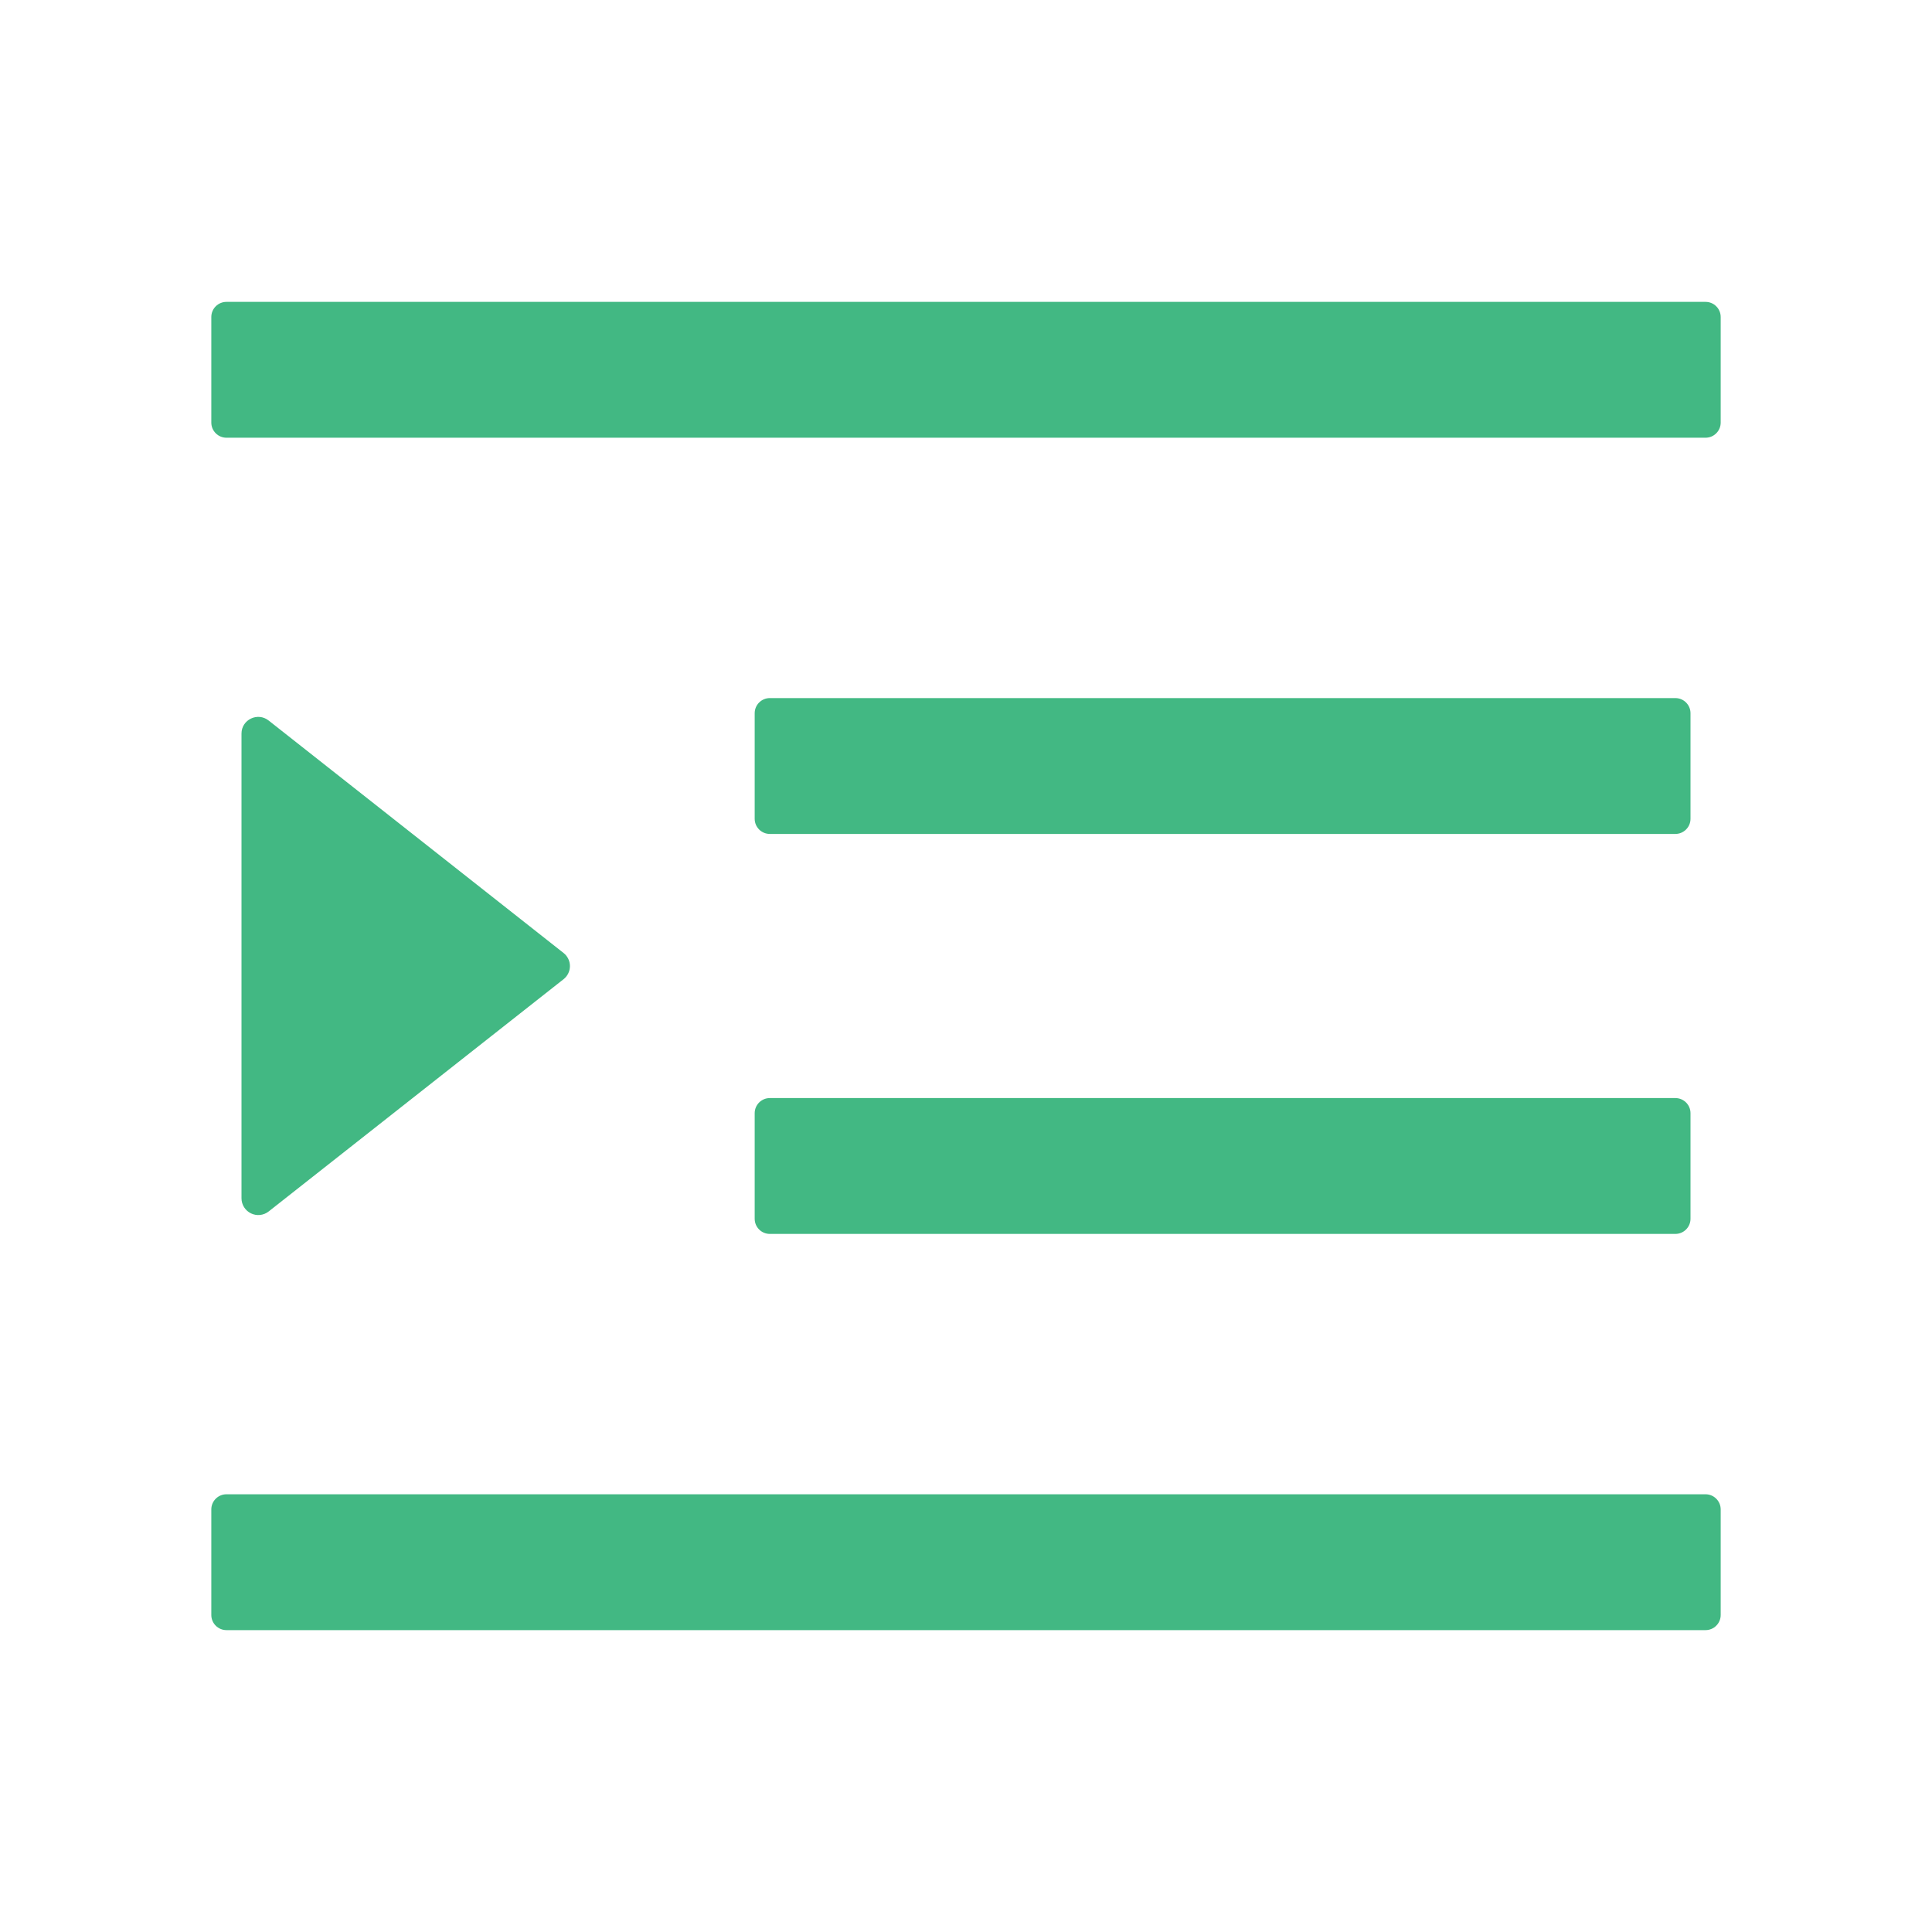
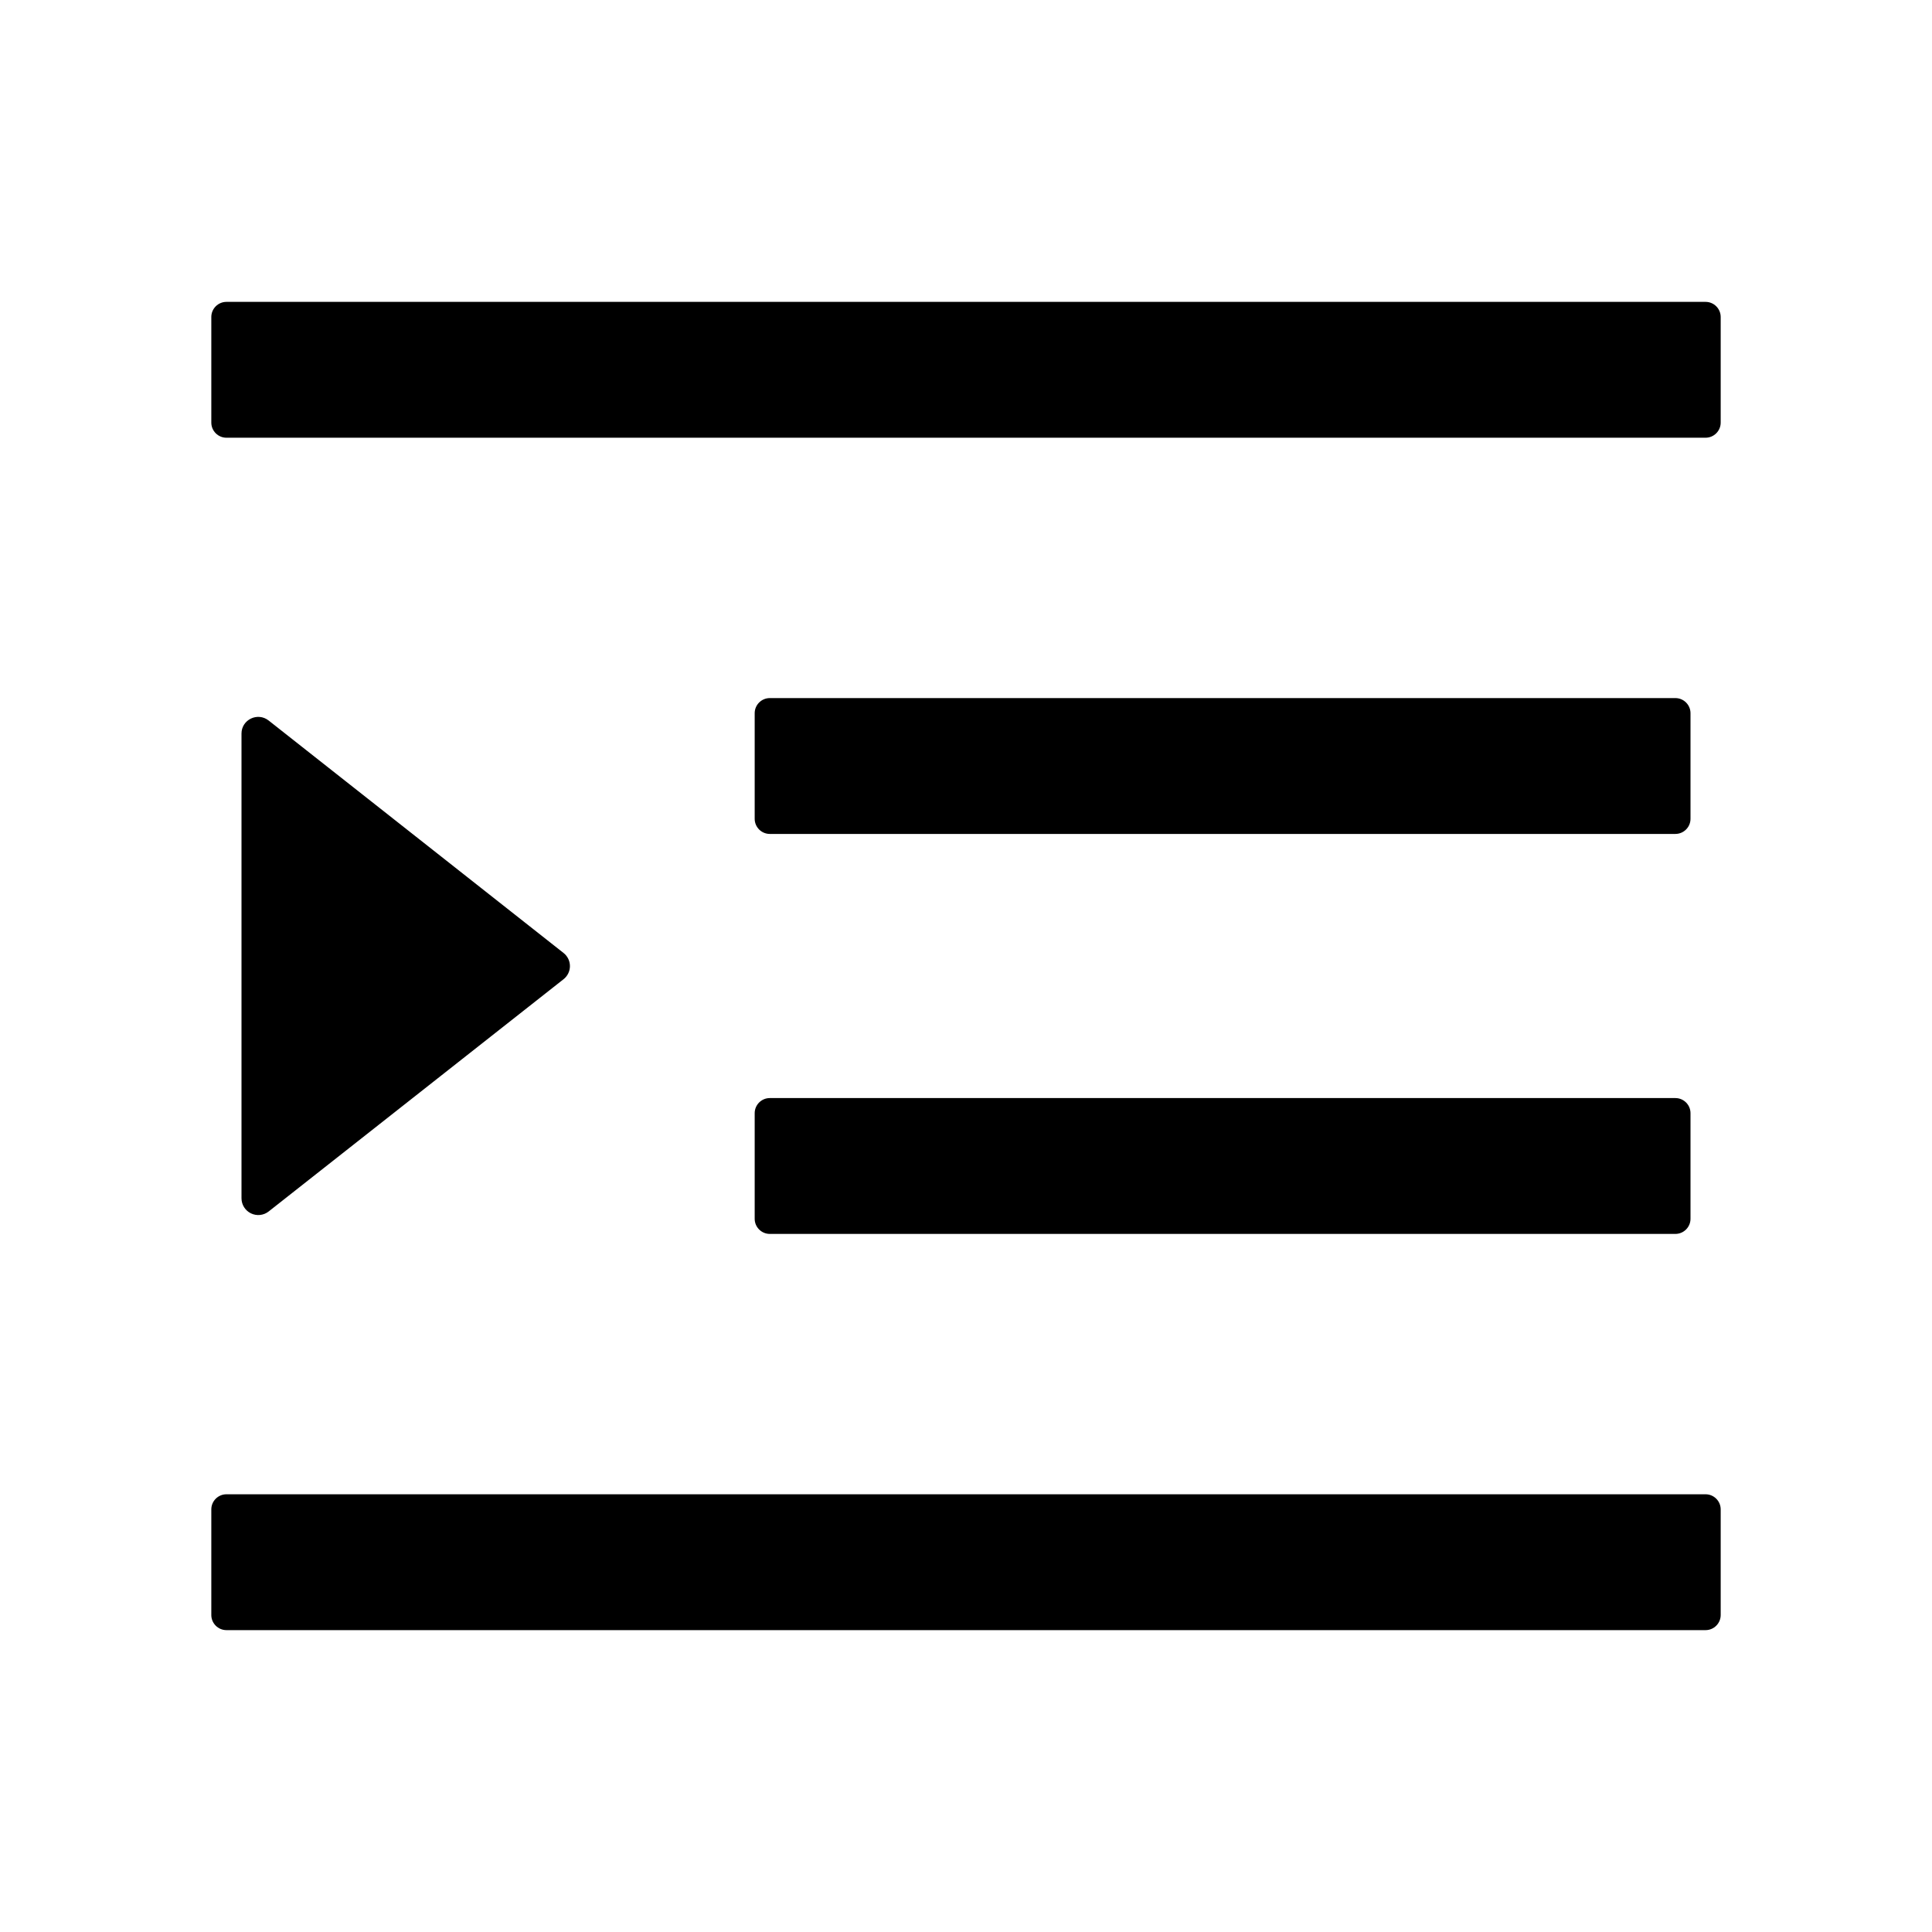
- <svg xmlns="http://www.w3.org/2000/svg" version="1.1" width="64" height="64" viewBox="0 0 1024 1024">
-   <path fill="#42b883" d="M408 442h480c4.4 0 8-3.6 8-8v-56c0-4.4-3.6-8-8-8H408c-4.4 0-8 3.6-8 8v56c0 4.4 3.6 8 8 8zm-8 204c0 4.4 3.6 8 8 8h480c4.4 0 8-3.6 8-8v-56c0-4.4-3.6-8-8-8H408c-4.4 0-8 3.6-8 8v56zm504-486H120c-4.4 0-8 3.6-8 8v56c0 4.4 3.6 8 8 8h784c4.4 0 8-3.6 8-8v-56c0-4.4-3.6-8-8-8zm0 632H120c-4.4 0-8 3.6-8 8v56c0 4.4 3.6 8 8 8h784c4.4 0 8-3.6 8-8v-56c0-4.4-3.6-8-8-8zM142.4 642.1L298.7 519a8.84 8.84 0 0 0 0-13.9L142.4 381.9c-5.8-4.6-14.4-.5-14.4 6.9v246.3a8.9 8.9 0 0 0 14.4 7z" />
+ <svg xmlns="http://www.w3.org/2000/svg" version="1.1" viewBox="0 0 1024 1024">
+   <path d="M408 442h480c4.4 0 8-3.6 8-8v-56c0-4.4-3.6-8-8-8H408c-4.4 0-8 3.6-8 8v56c0 4.4 3.6 8 8 8zm-8 204c0 4.4 3.6 8 8 8h480c4.4 0 8-3.6 8-8v-56c0-4.4-3.6-8-8-8H408c-4.4 0-8 3.6-8 8v56zm504-486H120c-4.4 0-8 3.6-8 8v56c0 4.4 3.6 8 8 8h784c4.4 0 8-3.6 8-8v-56c0-4.4-3.6-8-8-8zm0 632H120c-4.4 0-8 3.6-8 8v56c0 4.4 3.6 8 8 8h784c4.4 0 8-3.6 8-8v-56c0-4.4-3.6-8-8-8zM142.4 642.1L298.7 519a8.84 8.84 0 0 0 0-13.9L142.4 381.9c-5.8-4.6-14.4-.5-14.4 6.9v246.3a8.9 8.9 0 0 0 14.4 7z" />
</svg>
